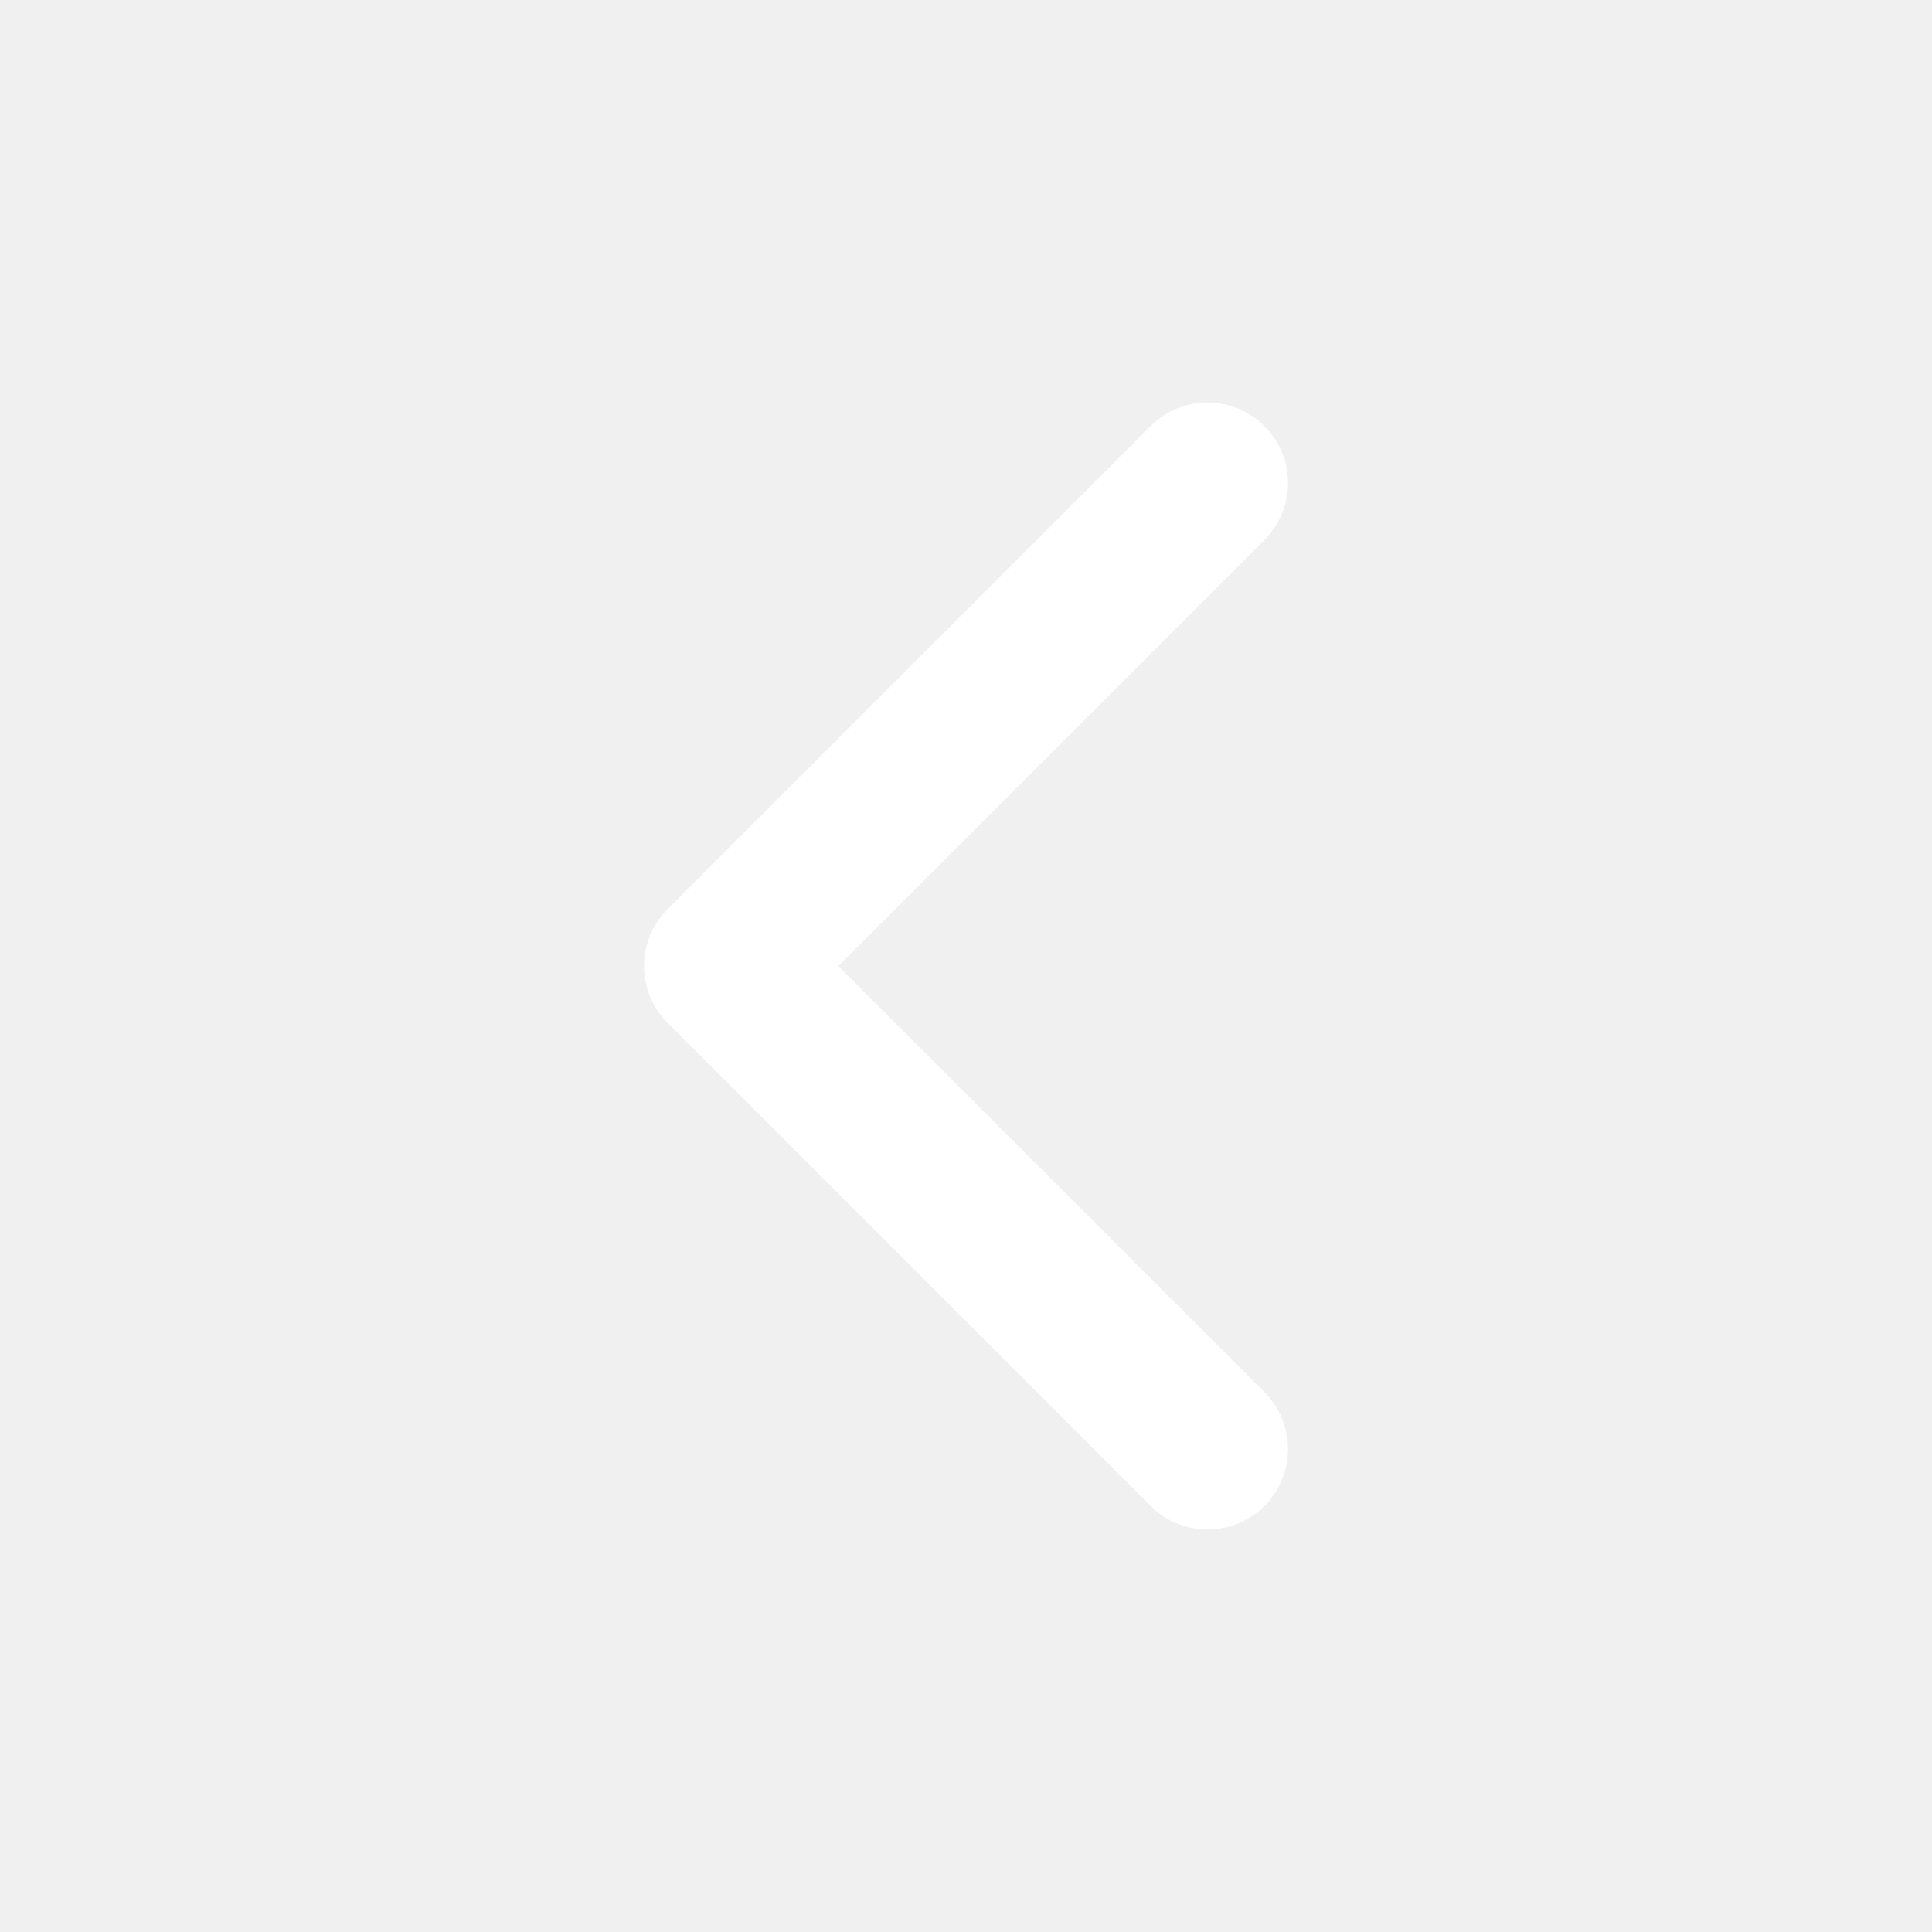
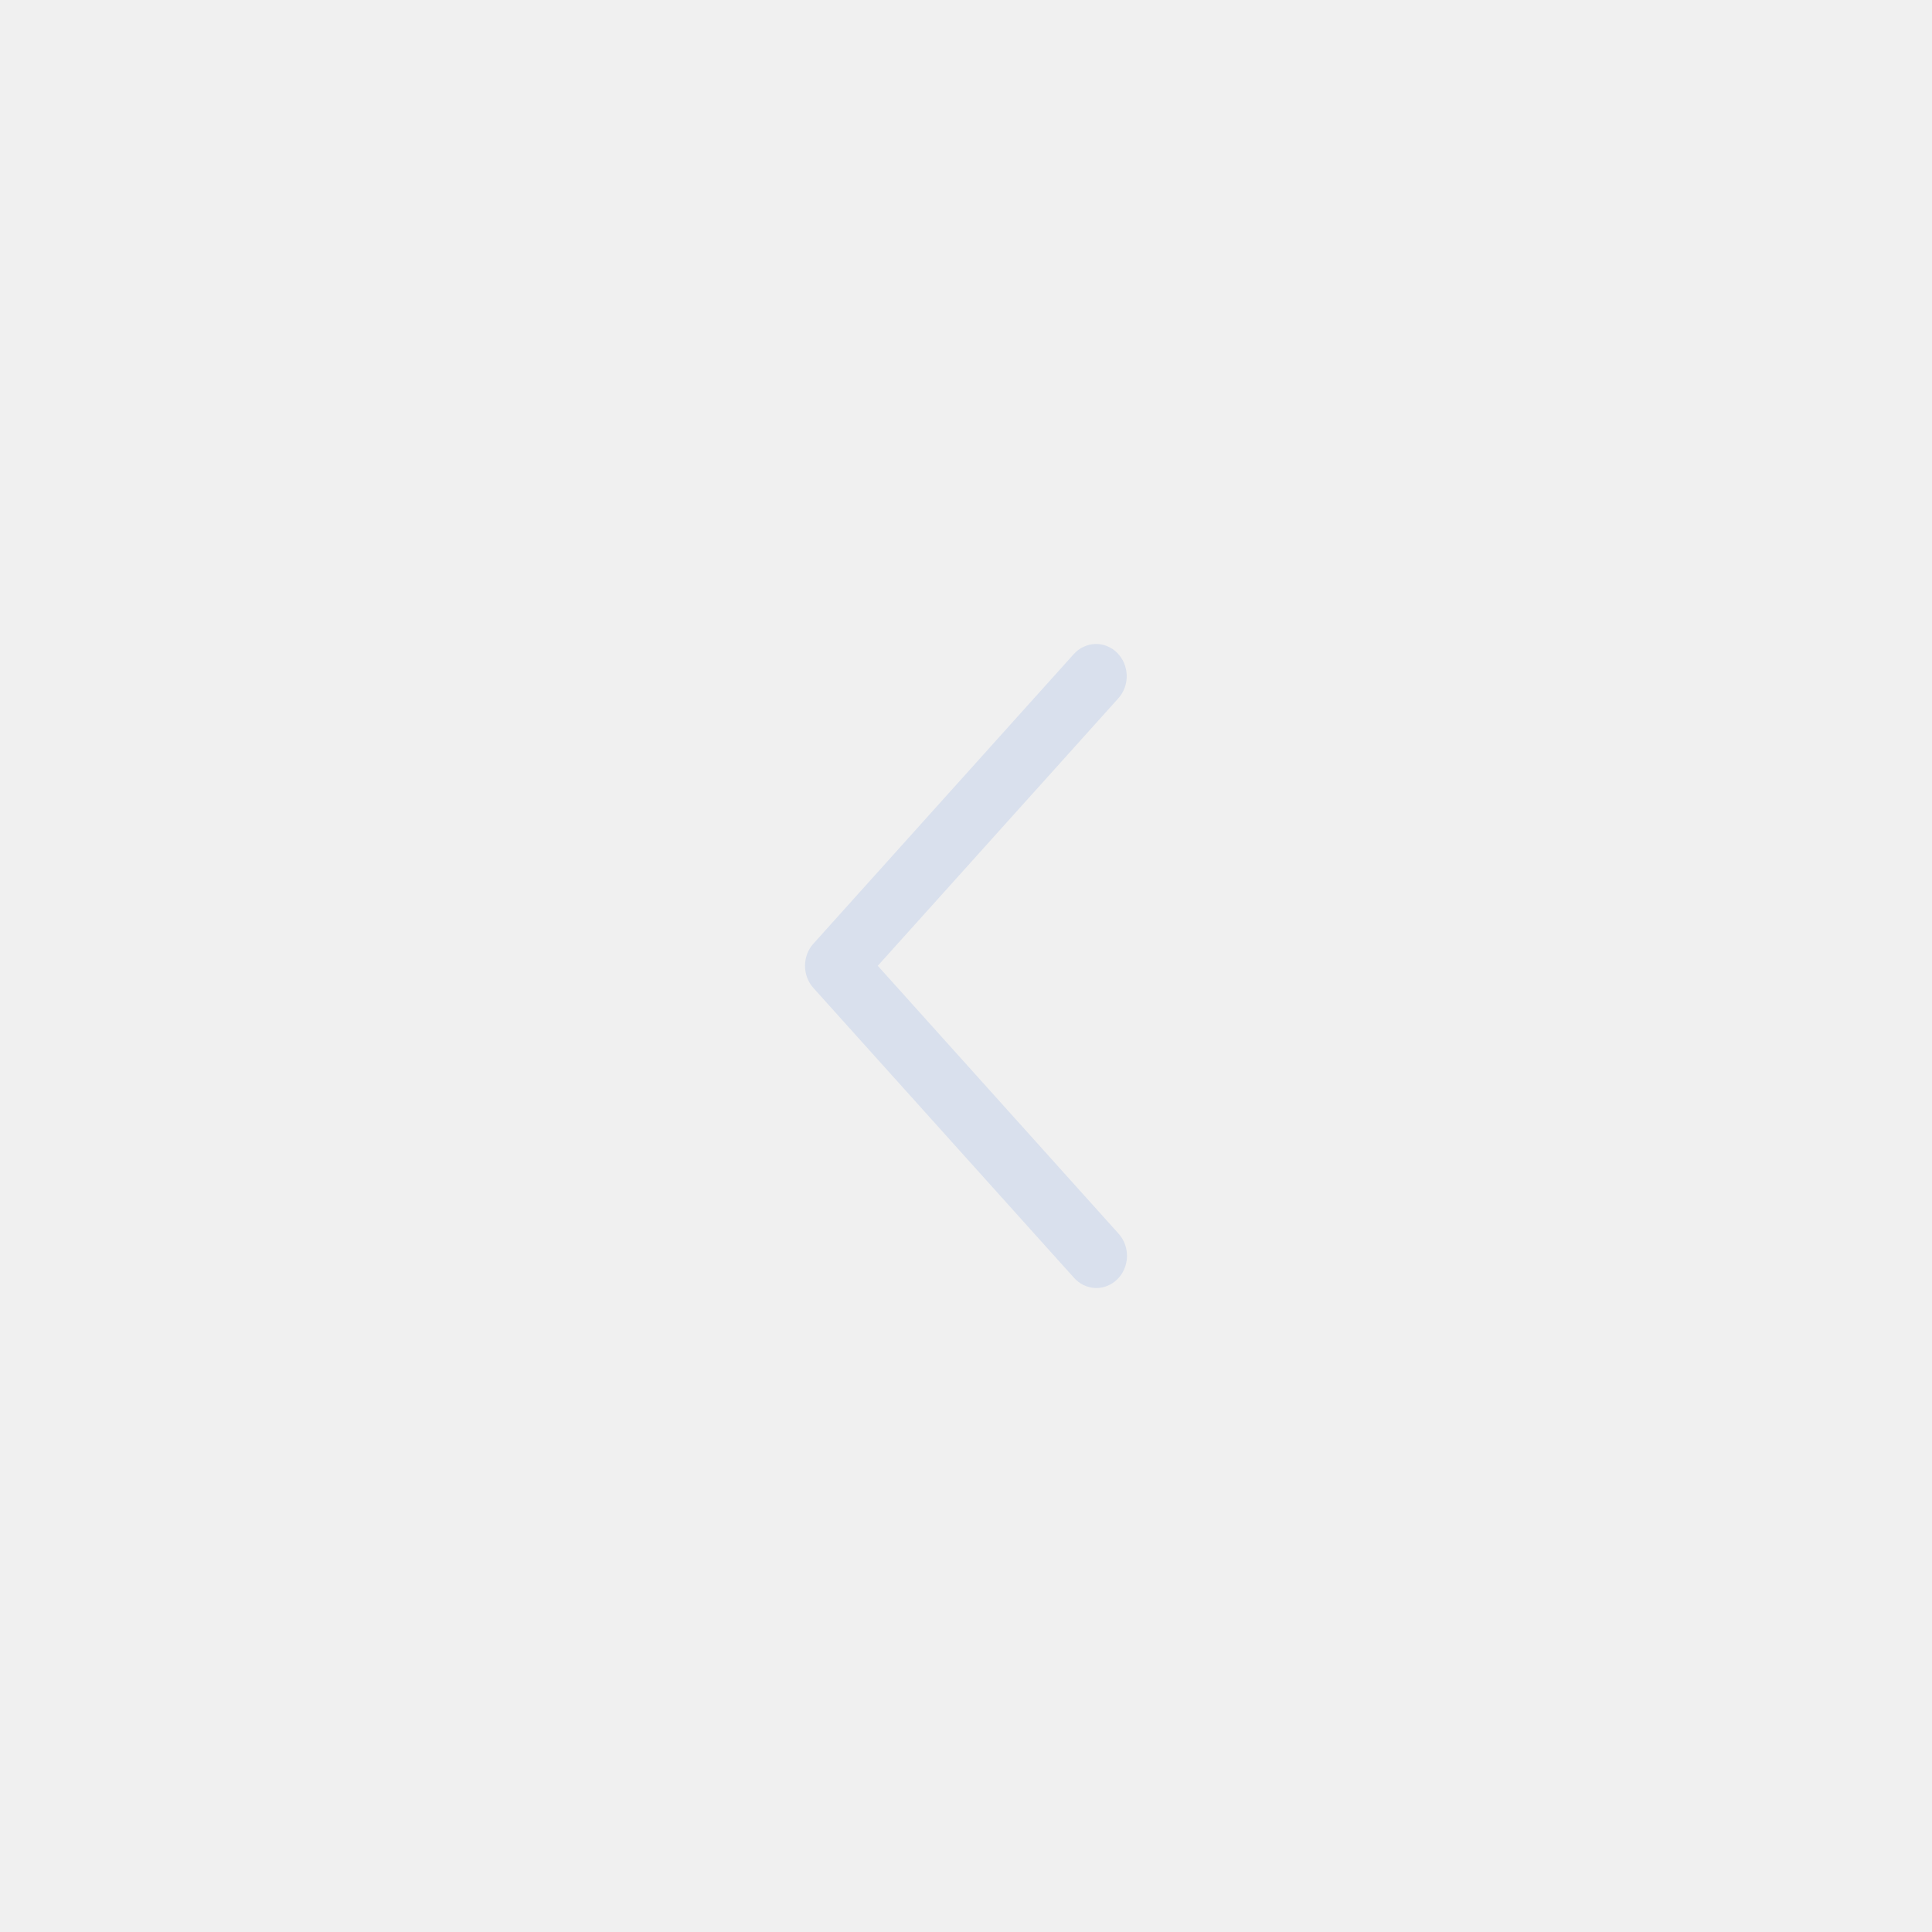
<svg xmlns="http://www.w3.org/2000/svg" width="48" height="48" viewBox="0 0 48 48" fill="none">
-   <path d="M30 36L18 24L30 12" stroke="white" stroke-width="4" stroke-linecap="round" stroke-linejoin="round" />
+   <path d="M27.785 17.349C27.854 17.273 27.907 17.183 27.943 17.085C27.979 16.987 27.995 16.882 27.993 16.777C27.99 16.672 27.967 16.569 27.927 16.473C27.886 16.377 27.827 16.291 27.755 16.218C27.682 16.146 27.596 16.09 27.503 16.052C27.41 16.015 27.31 15.997 27.21 16C27.11 16.003 27.012 16.027 26.921 16.07C26.829 16.113 26.747 16.174 26.678 16.25L20.208 23.446C20.074 23.595 20 23.791 20 23.995C20 24.2 20.074 24.396 20.208 24.545L26.678 31.741C26.747 31.819 26.829 31.882 26.92 31.927C27.012 31.971 27.111 31.996 27.212 32C27.313 32.003 27.413 31.986 27.507 31.949C27.602 31.911 27.688 31.855 27.761 31.782C27.835 31.709 27.894 31.622 27.934 31.525C27.975 31.428 27.998 31.324 28 31.218C28.002 31.112 27.984 31.007 27.947 30.908C27.91 30.809 27.855 30.72 27.785 30.644L21.808 23.995L27.785 17.349Z" fill="#D9E0ED" />
</svg>
